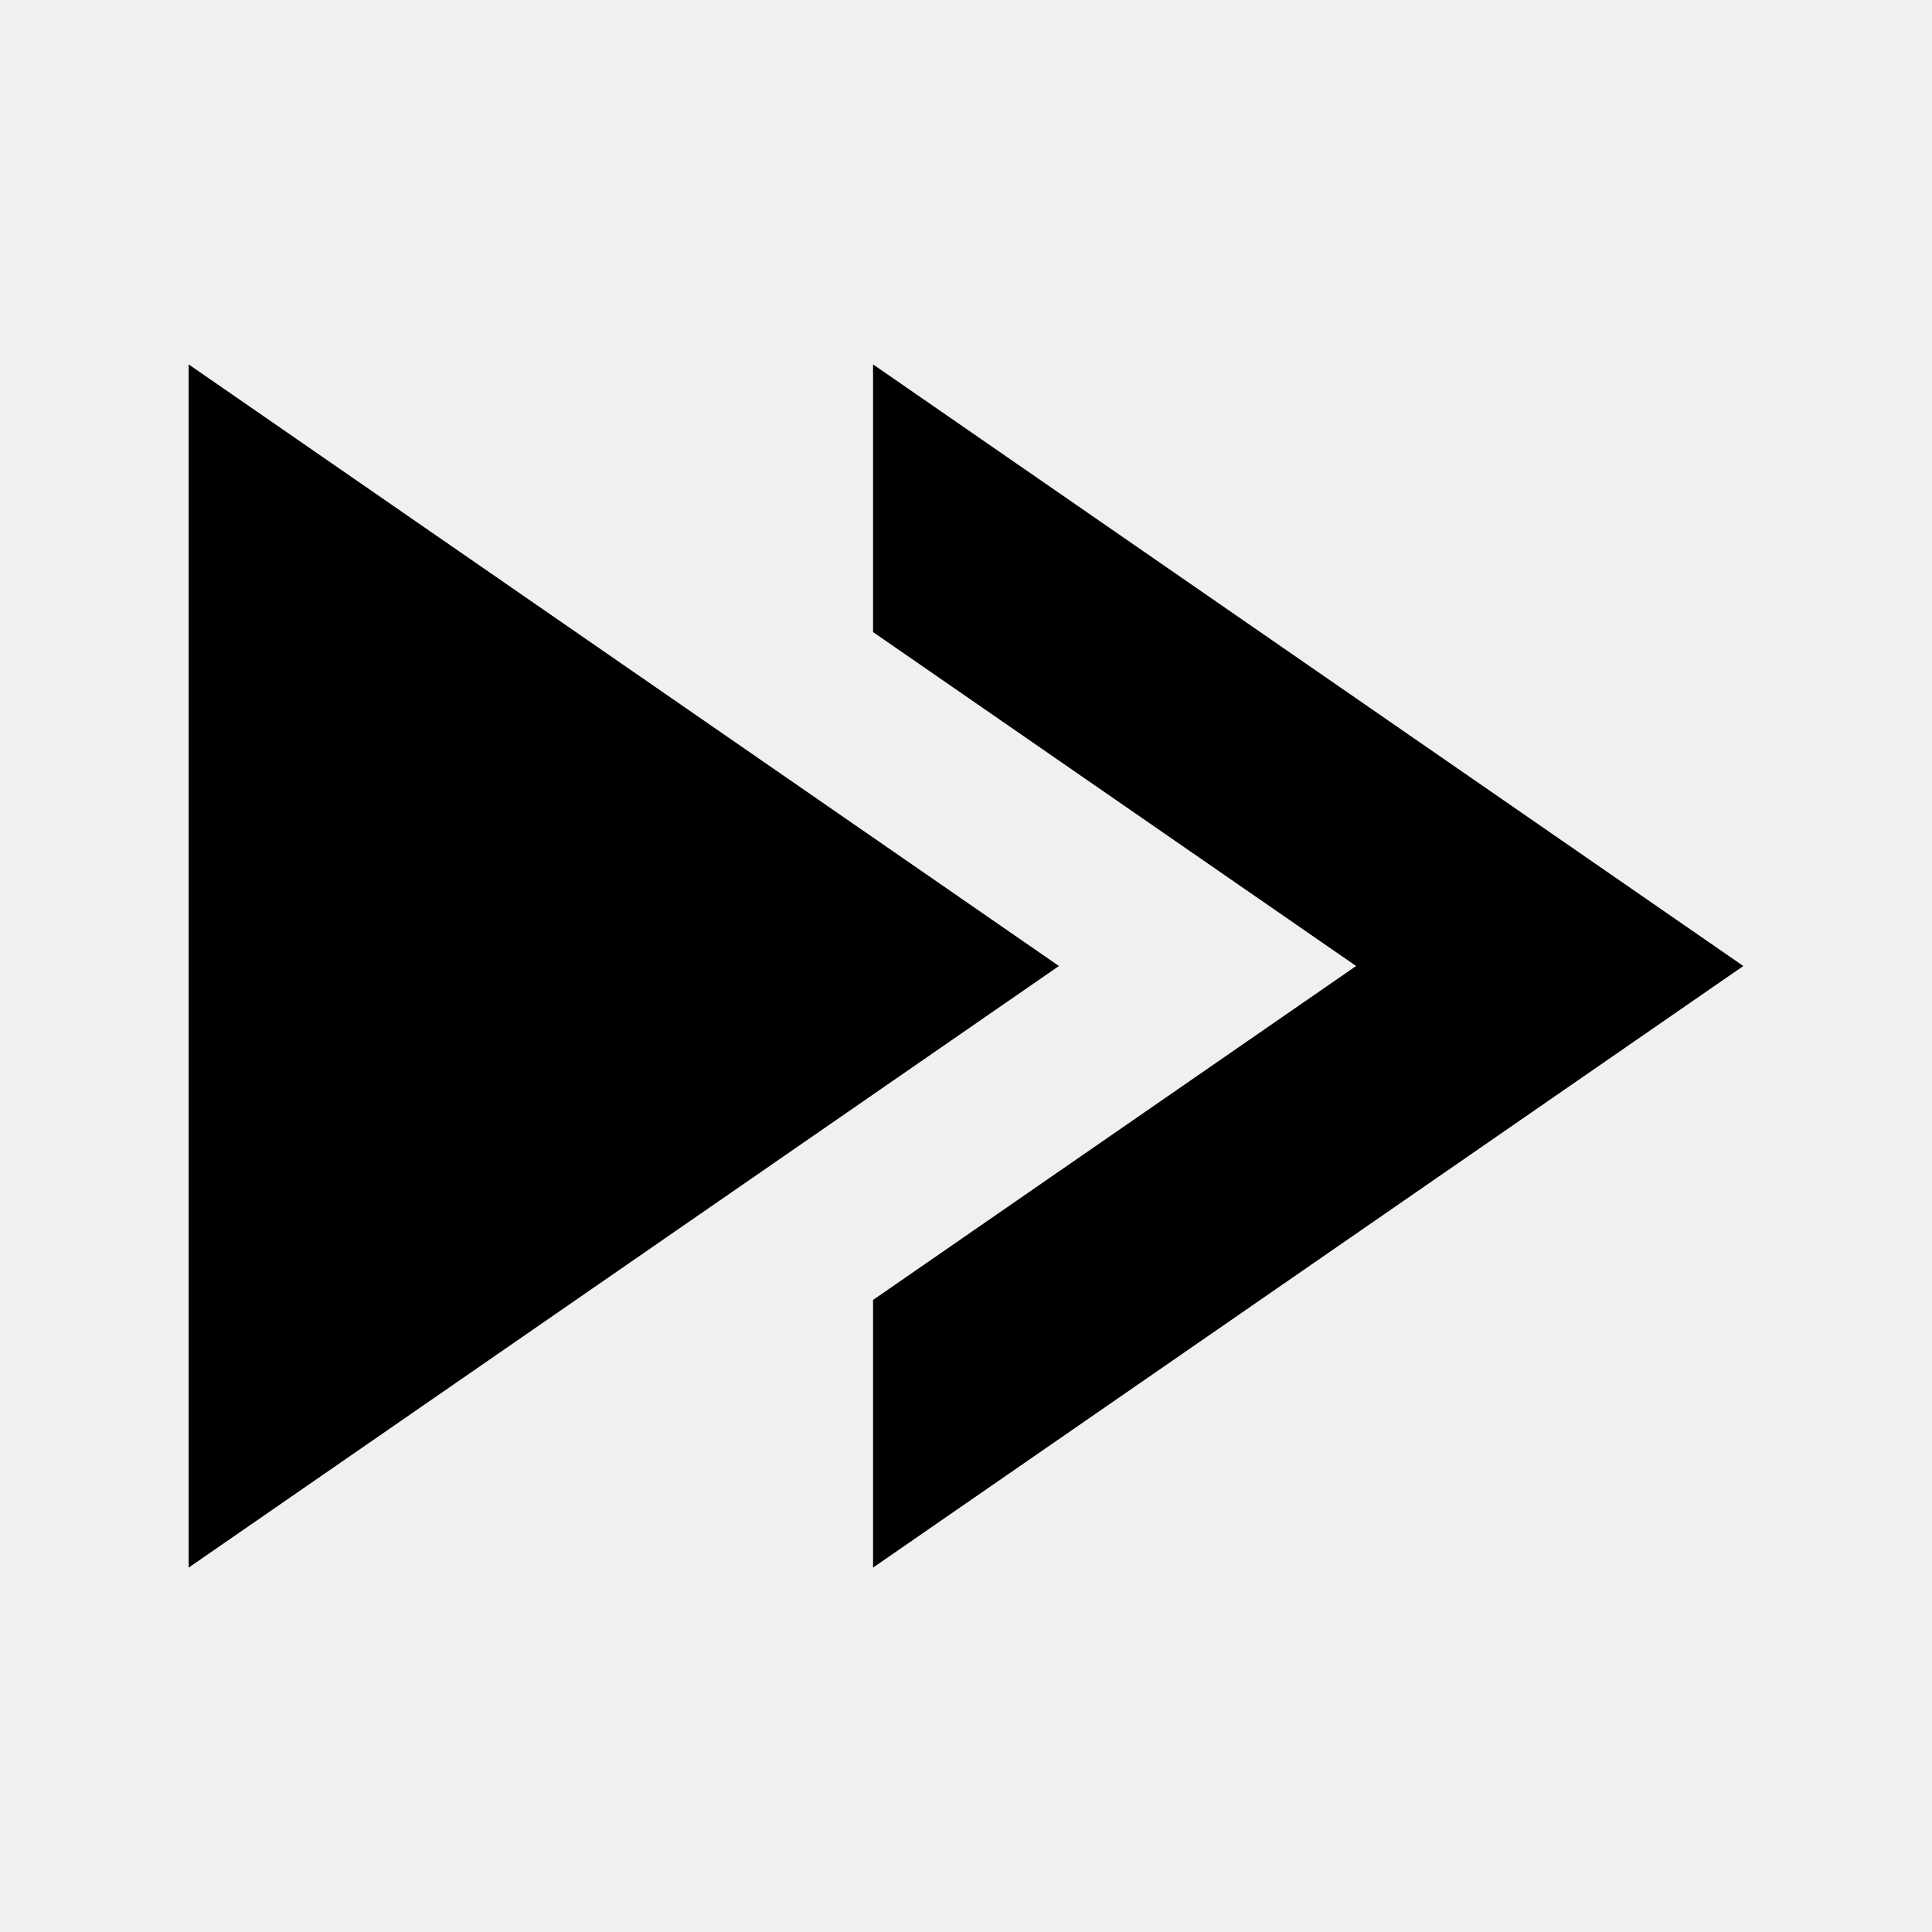
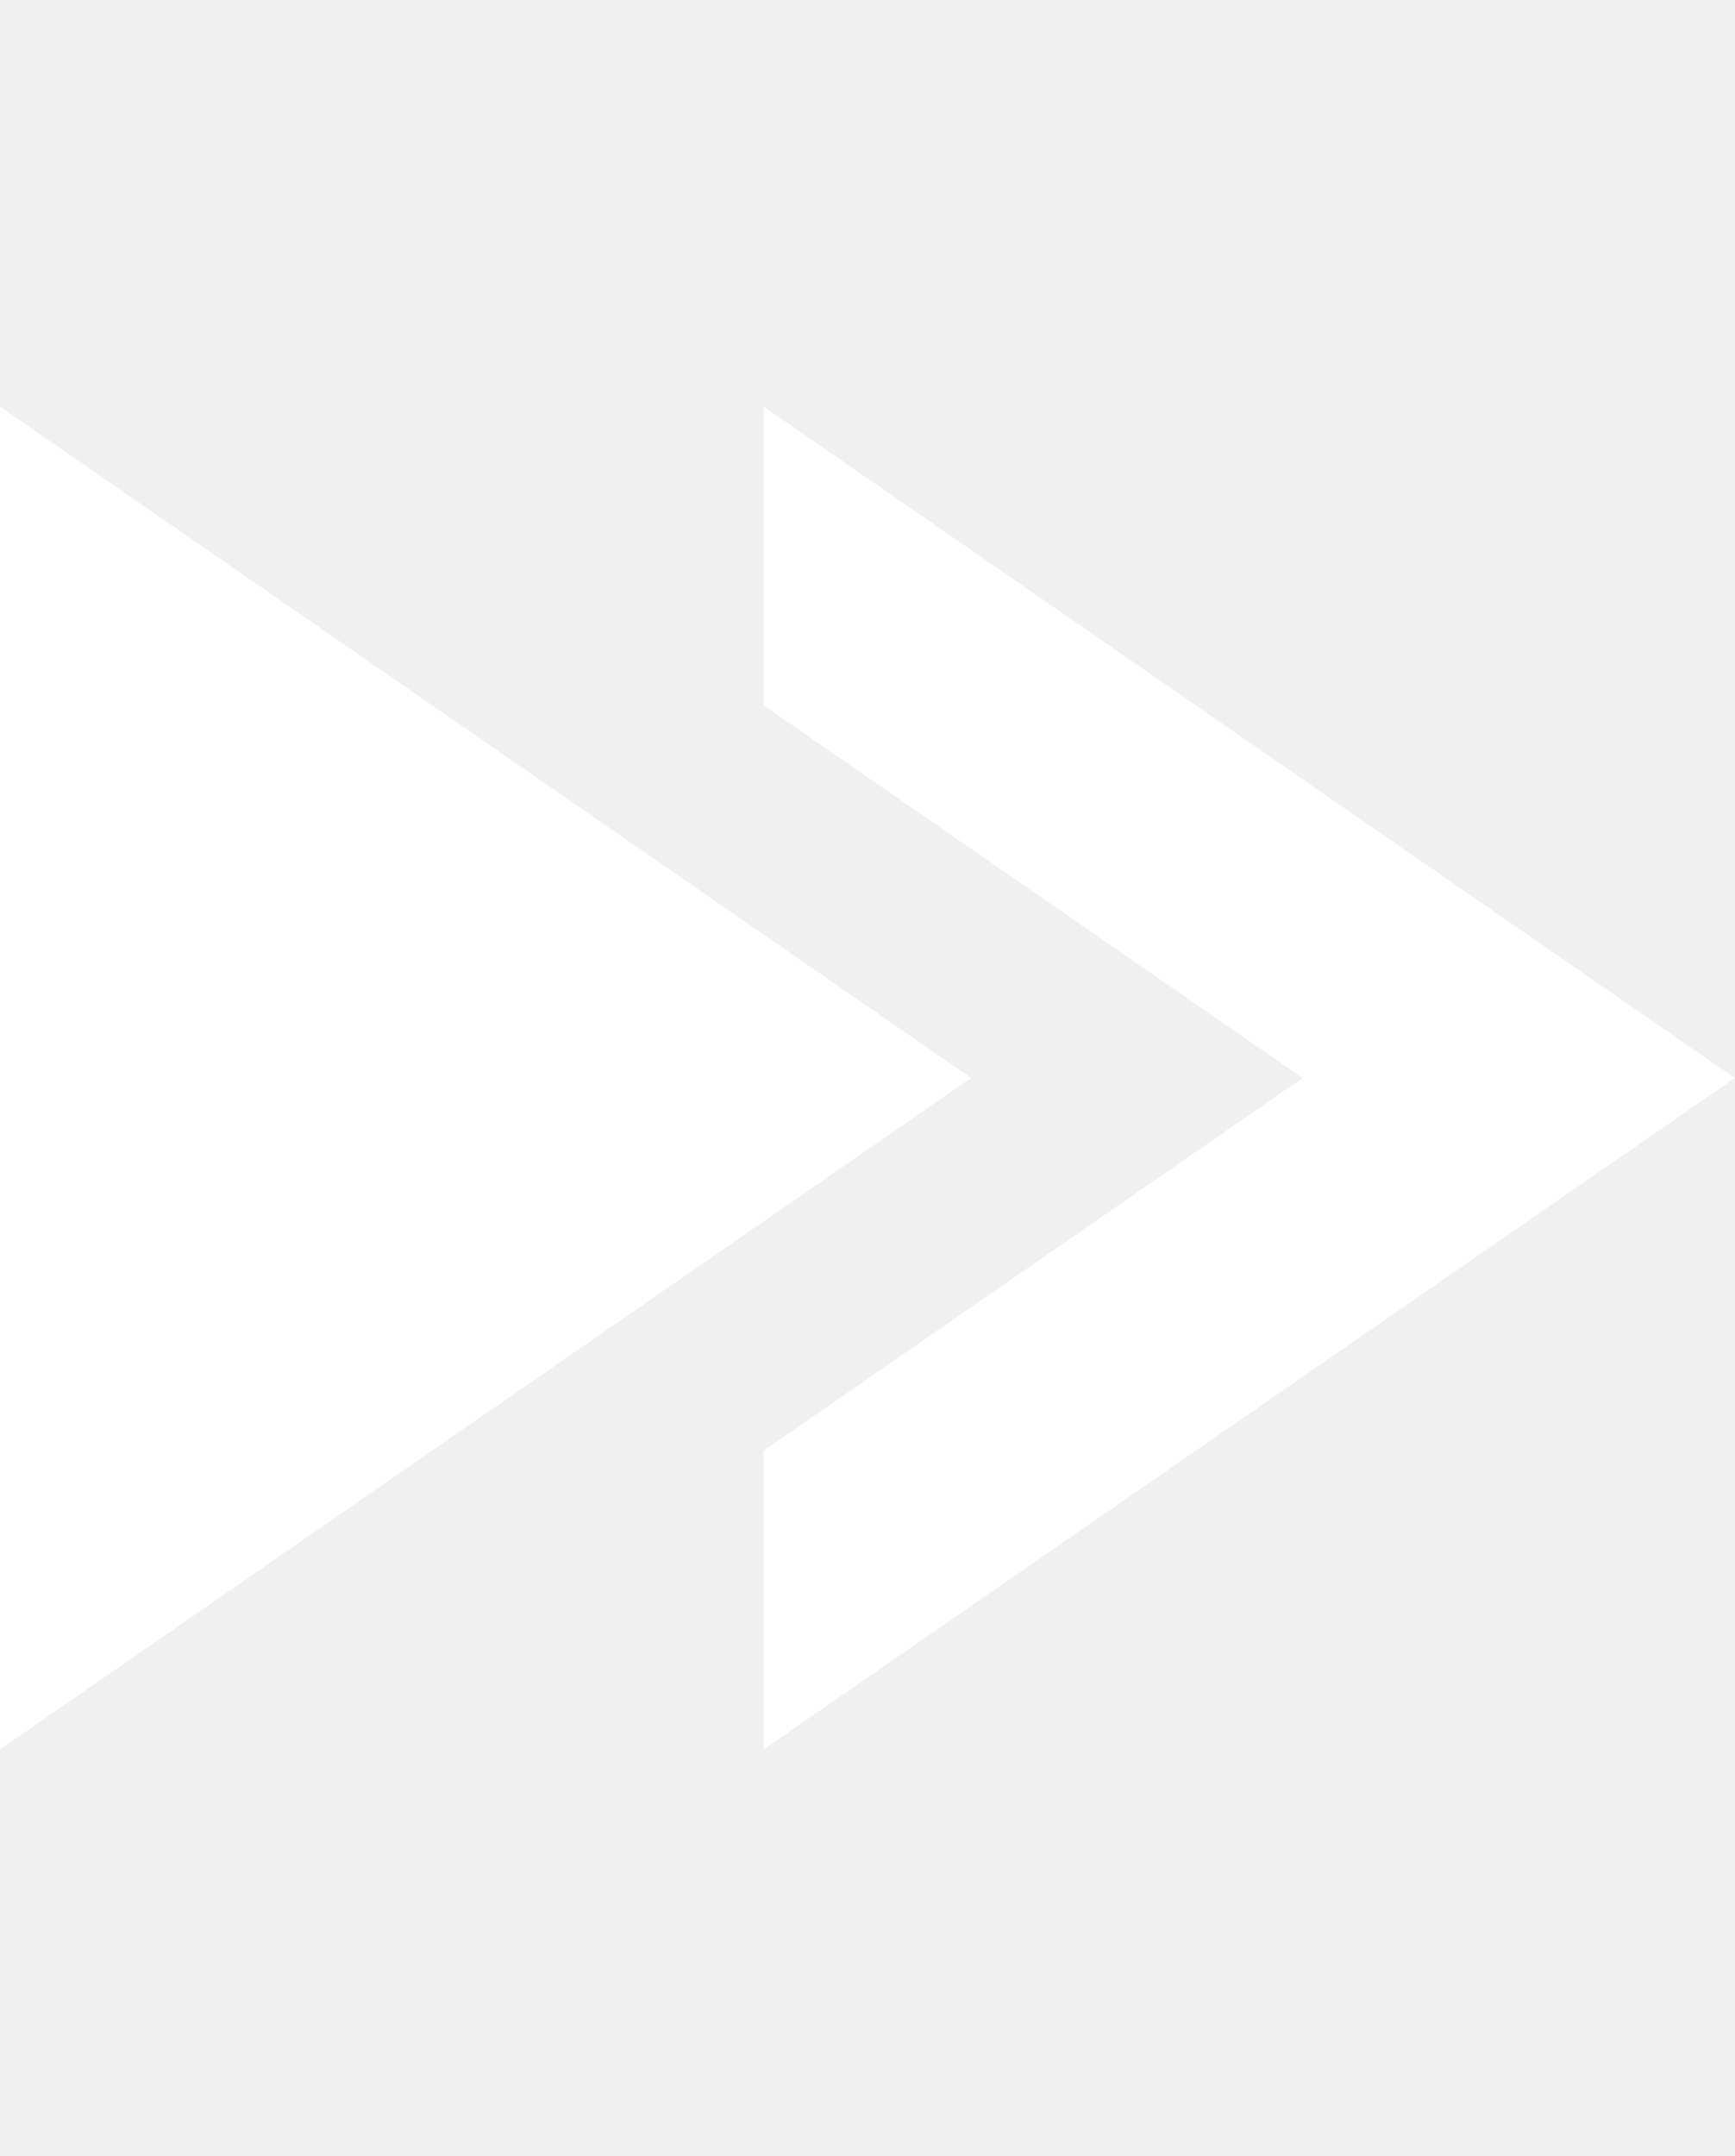
- <svg xmlns="http://www.w3.org/2000/svg" version="1.1" x="0px" y="0px" width="512px" height="512px" viewBox="0 0 512 512" enable-background="new 0 0 512 512" xml:space="preserve" id="svg2">
+ <svg xmlns="http://www.w3.org/2000/svg" version="1.1" x="0px" y="0px" width="412" height="512" viewBox="0 0 412 512" enable-background="new 0 0 512 512" xml:space="preserve" id="svg2">
  <defs id="defs7" />
-   <path id="rewind-5-icon" d="M 50,96.57 50,415.43 280.631,256.001 50,96.57 Z m 412,159.431 -230.631,159.429 0,-70.935 c 66.201,-45.764 128.016,-88.494 128.016,-88.494 0,0 -61.814,-42.731 -128.016,-88.495 l 0,-70.936 L 462,256.001 Z" />
+   <path id="rewind-5-icon" d="M 0,96.57 0,415.43 230.631,256.001 0,96.57 Z m 412,159.431 -230.631,159.429 0,-70.935 c 66.201,-45.764 128.016,-88.494 128.016,-88.494 0,0 -61.814,-42.731 -128.016,-88.495 l 0,-70.936 L 412,256.001 Z" style="fill:#ffffff" />
</svg>
